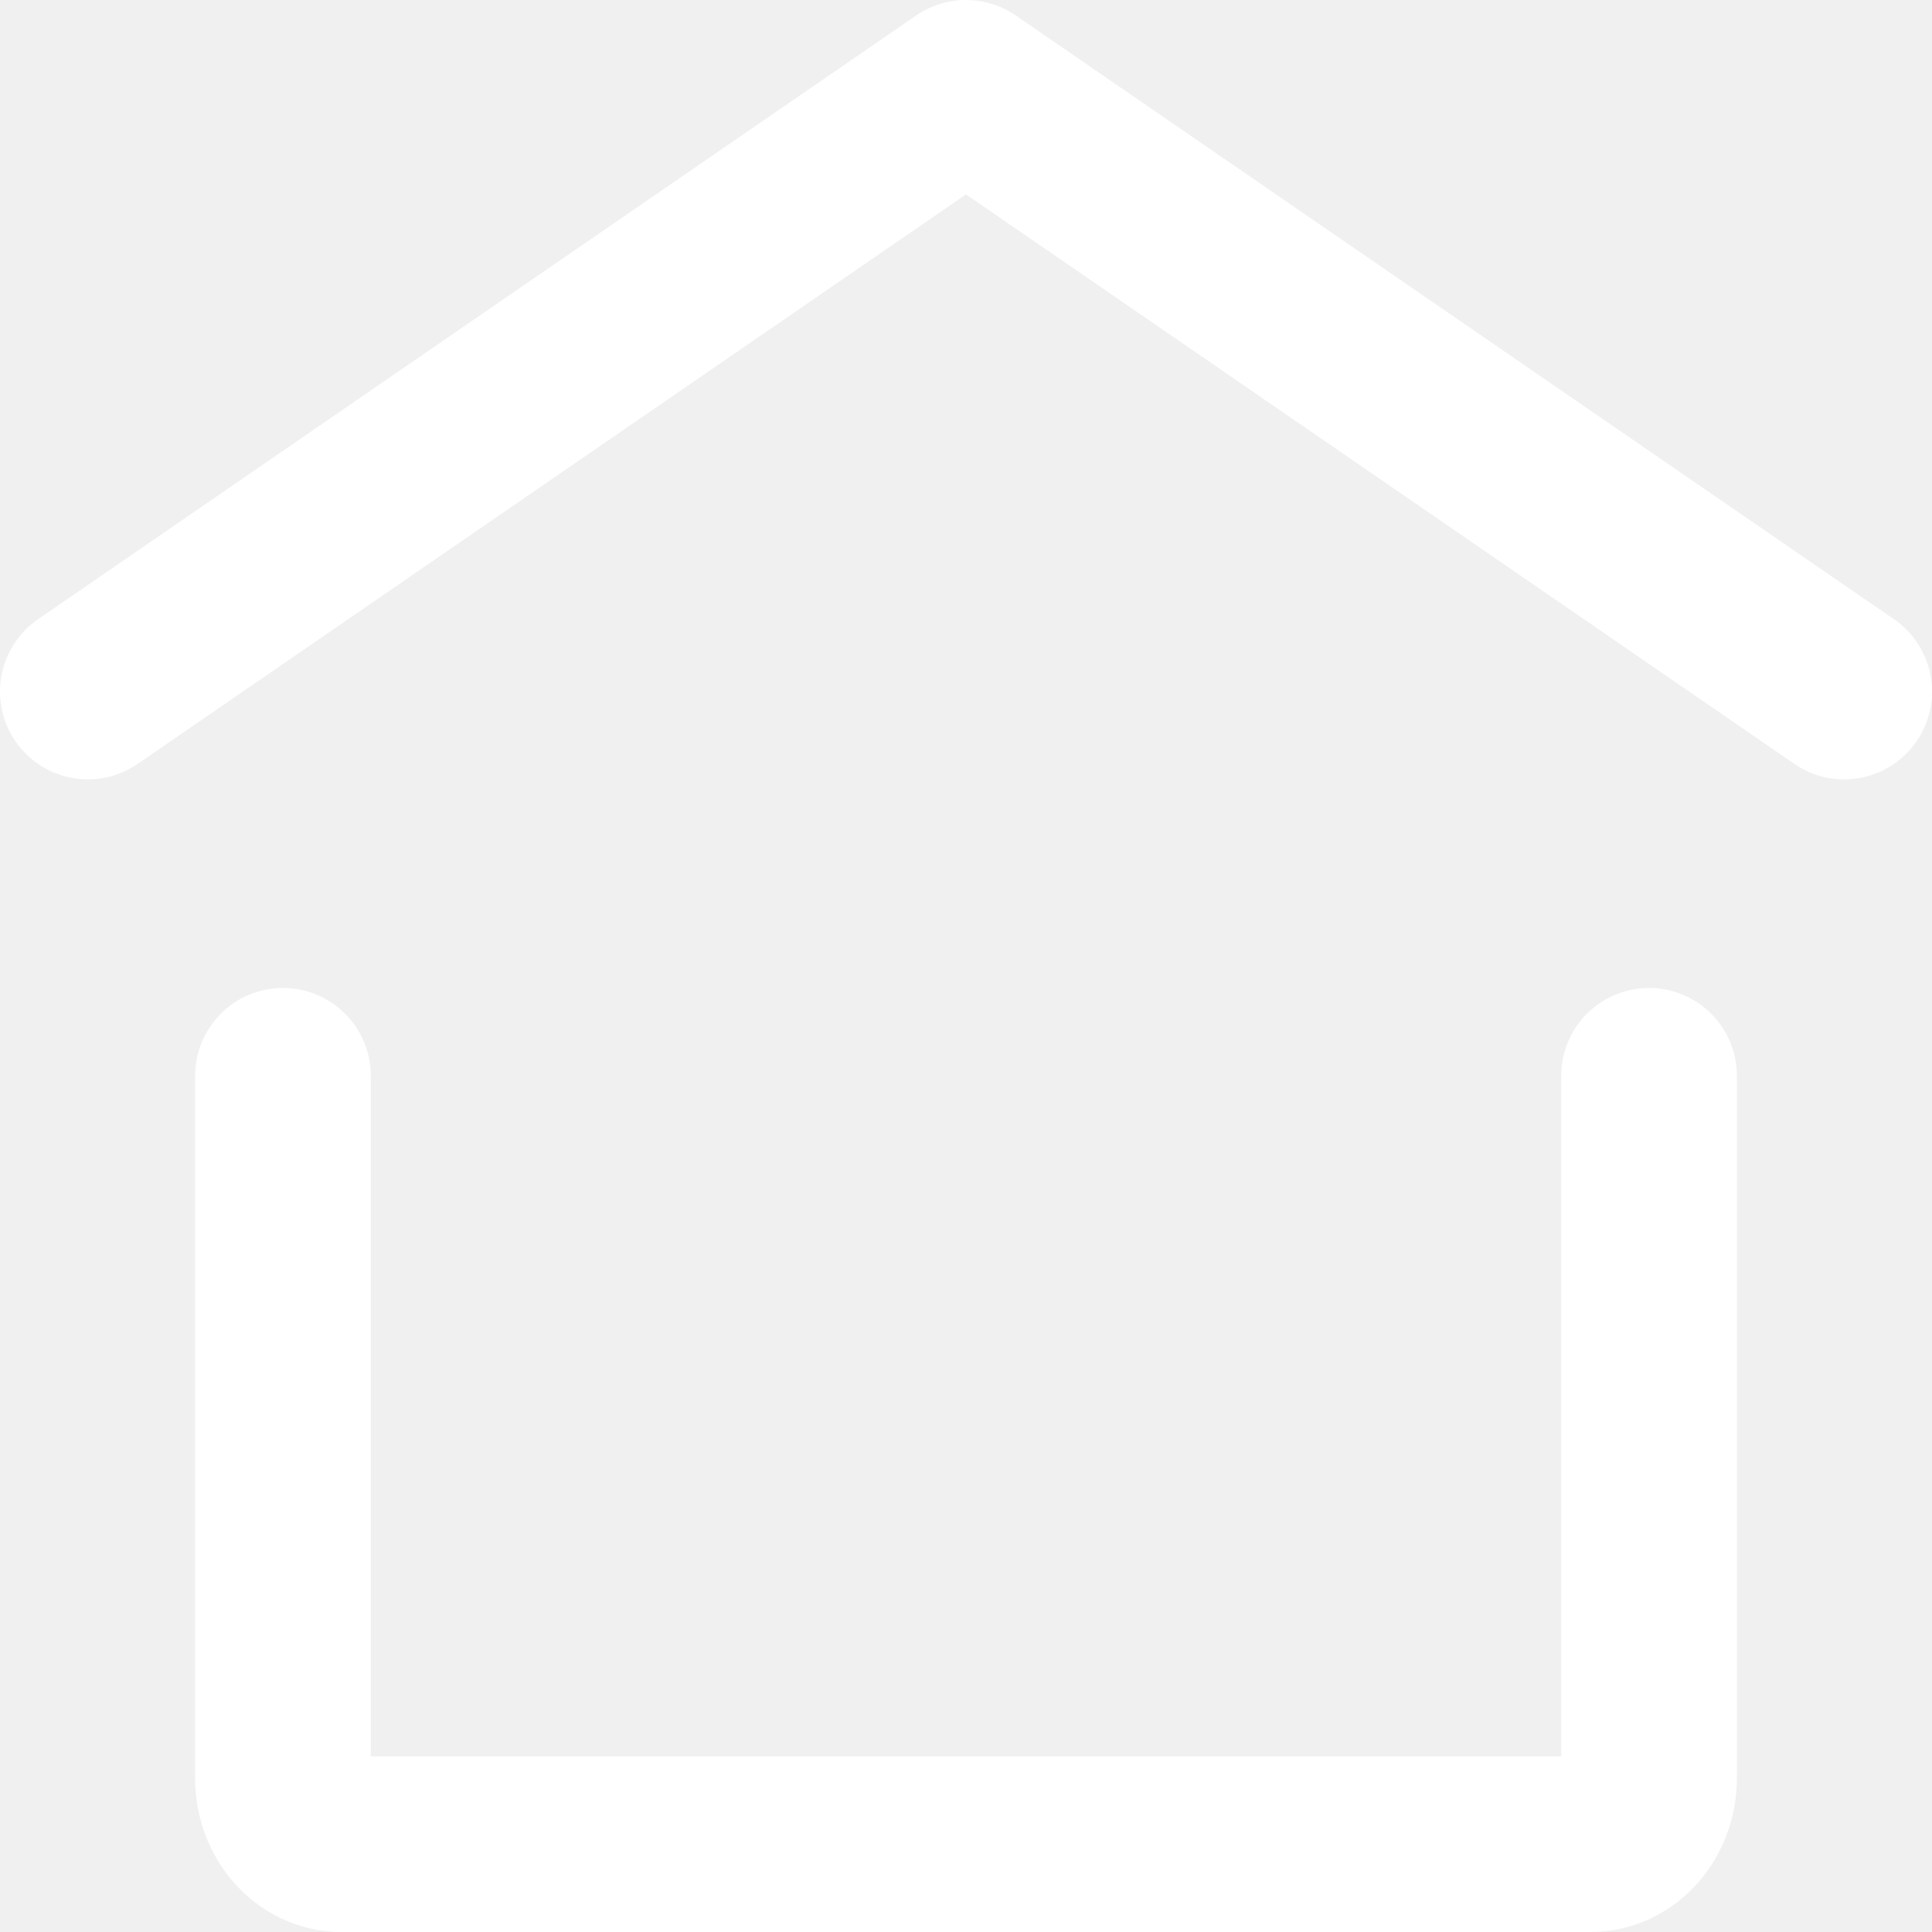
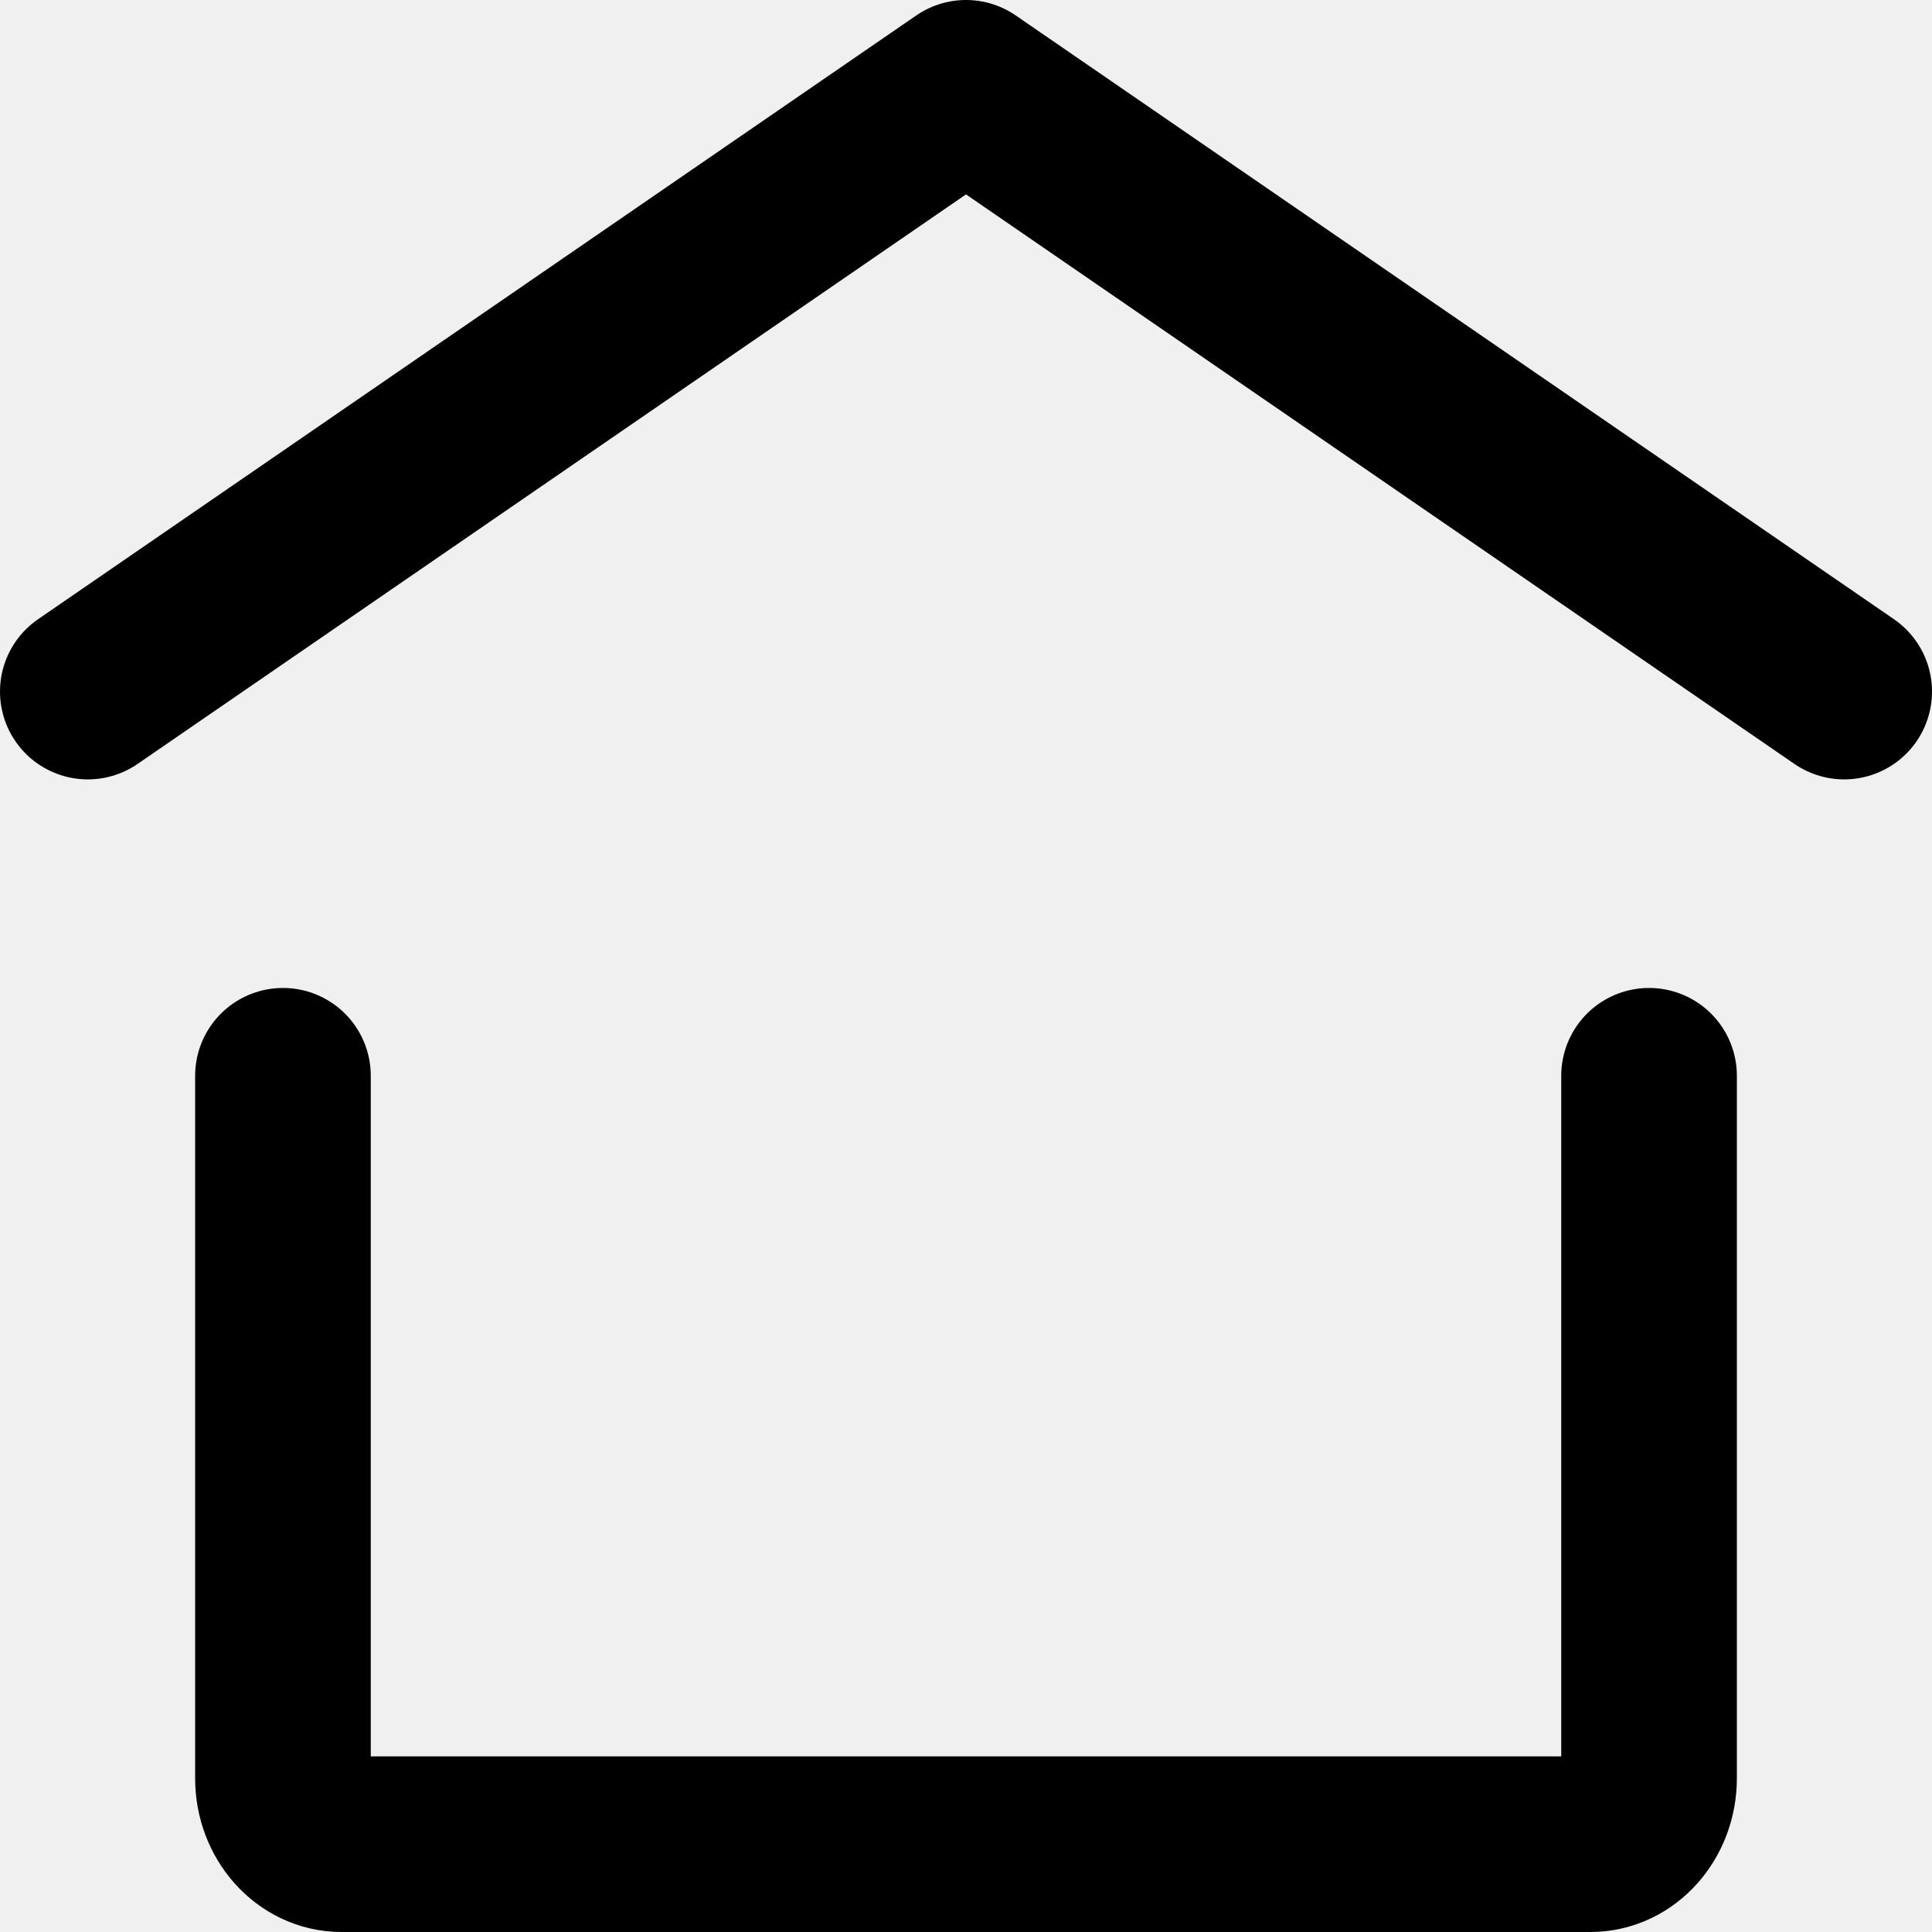
<svg xmlns="http://www.w3.org/2000/svg" width="22" height="22" viewBox="0 0 22 22" fill="none">
-   <path d="M1 7.875L11 1L21 7.875" stroke="white" stroke-width="2" stroke-linecap="round" stroke-linejoin="round" />
-   <path d="M18.778 12.25V20.25C18.778 20.664 18.479 21 18.111 21H3.889C3.521 21 3.222 20.664 3.222 20.25V12.25" stroke="white" stroke-width="2" stroke-linecap="round" stroke-linejoin="round" />
+   <path d="M1 7.875L11 1L21 7.875" stroke="black" stroke-width="2" stroke-linecap="round" stroke-linejoin="round" />
+   <path d="M18.778 12.25V20.25C18.778 20.664 18.479 21 18.111 21H3.889C3.521 21 3.222 20.664 3.222 20.25V12.25" stroke="black" stroke-width="2" stroke-linecap="round" stroke-linejoin="round" />
</svg>
